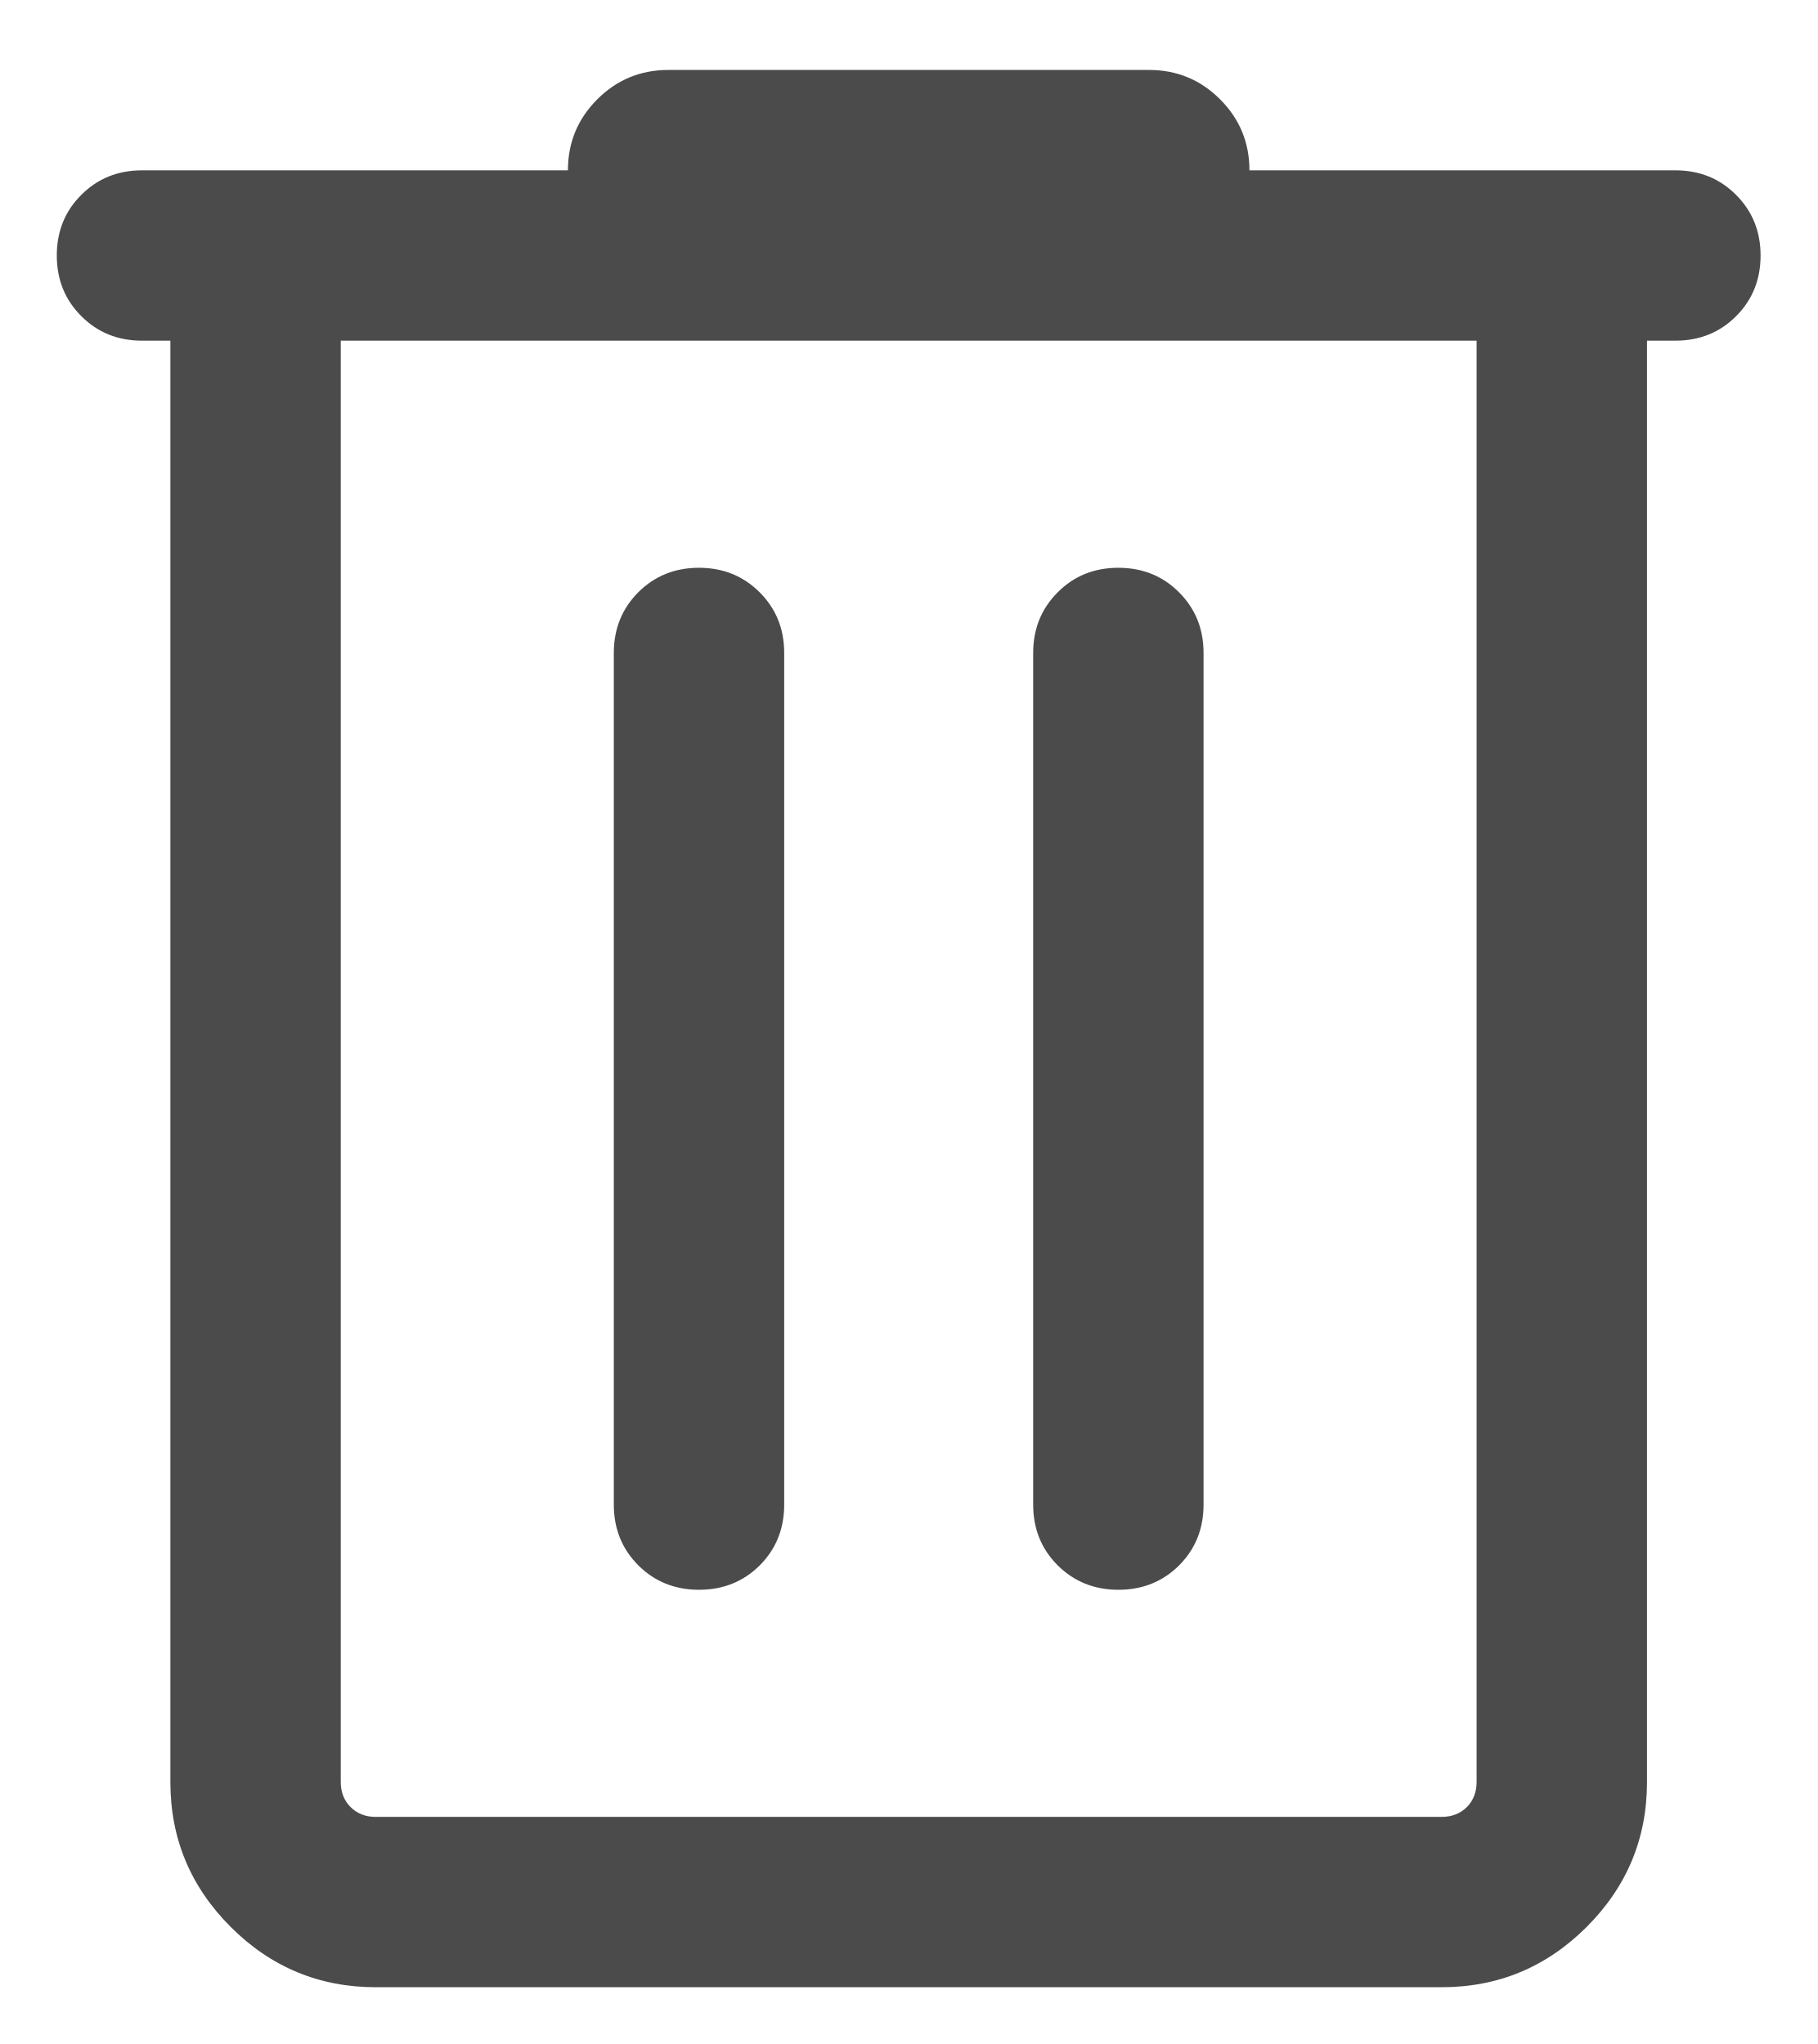
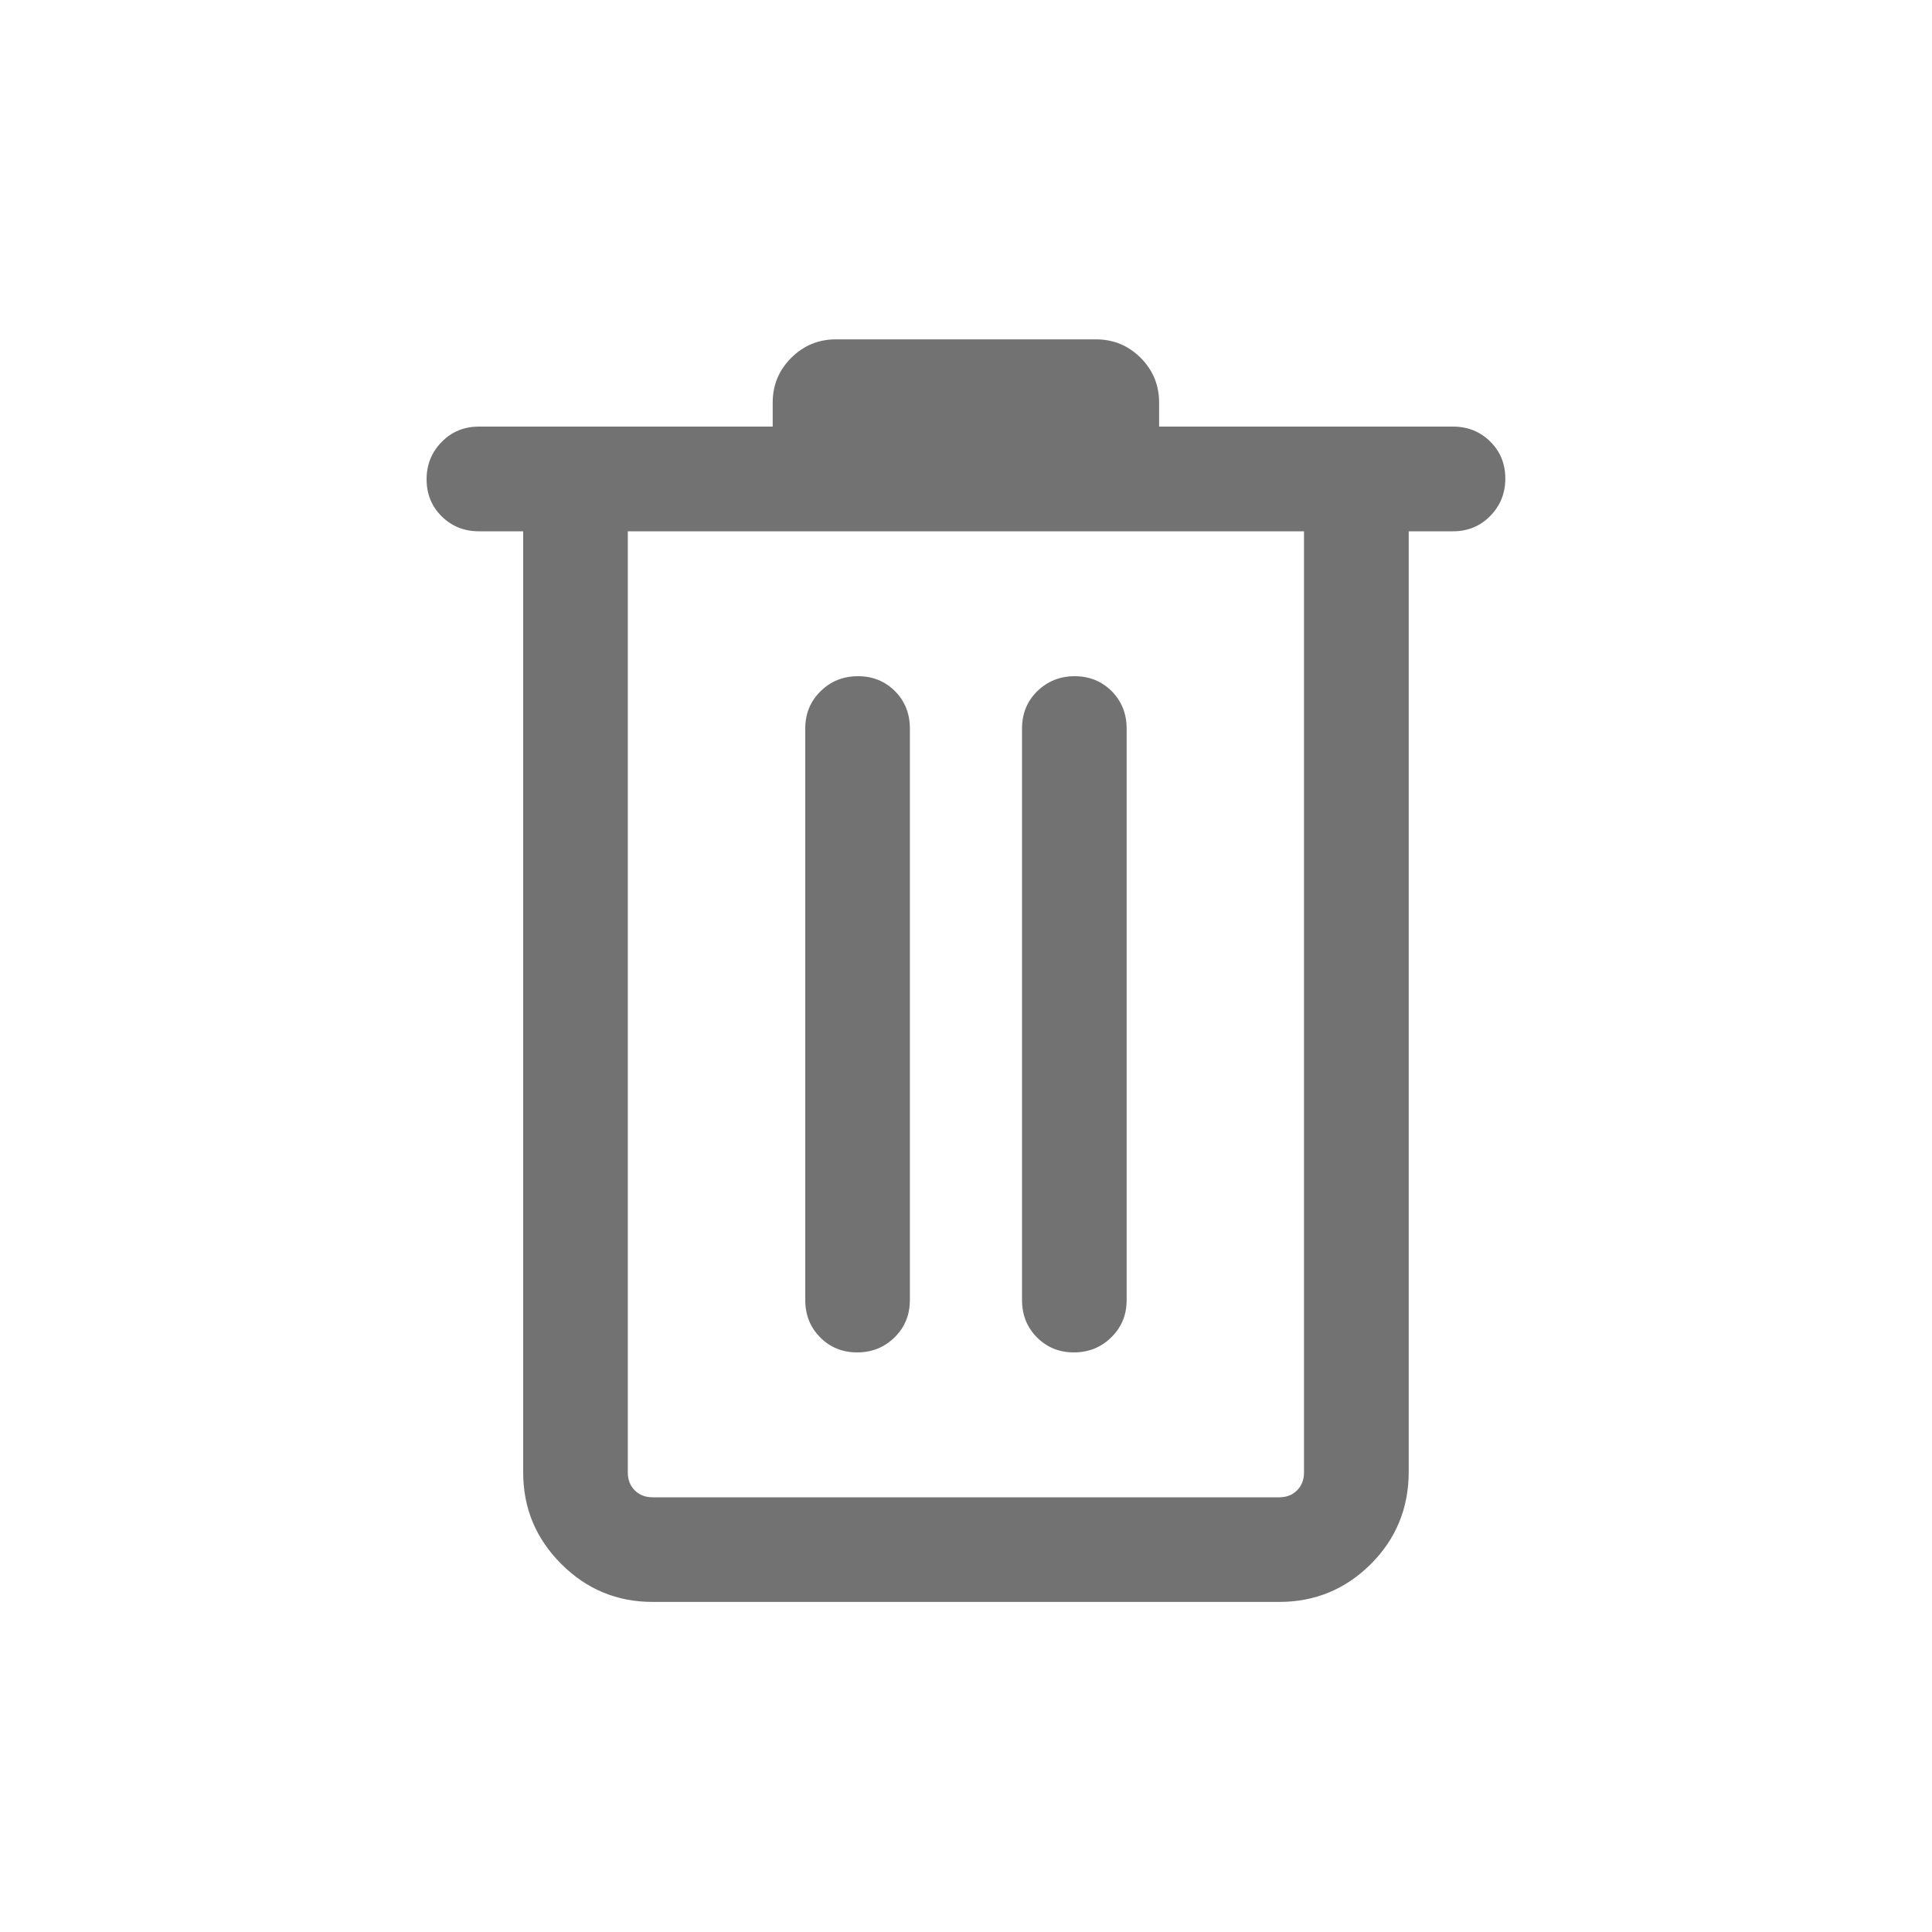
- <svg xmlns="http://www.w3.org/2000/svg" width="16" height="18" viewBox="0 0 16 18" fill="none">
-   <path d="M3.308 17.5C2.811 17.5 2.385 17.323 2.031 16.969C1.677 16.615 1.5 16.19 1.5 15.693V3H1.25C1.038 3 0.859 2.928 0.716 2.784C0.572 2.641 0.5 2.462 0.5 2.25C0.5 2.037 0.572 1.859 0.716 1.716C0.859 1.572 1.038 1.5 1.25 1.5H5C5 1.255 5.086 1.047 5.259 0.874C5.431 0.702 5.64 0.616 5.885 0.616H10.116C10.36 0.616 10.569 0.702 10.741 0.874C10.914 1.047 11 1.255 11 1.5H14.75C14.963 1.5 15.141 1.572 15.284 1.716C15.428 1.86 15.5 2.038 15.5 2.25C15.5 2.463 15.428 2.641 15.284 2.785C15.141 2.928 14.963 3 14.75 3H14.5V15.693C14.5 16.19 14.323 16.615 13.969 16.969C13.615 17.323 13.189 17.5 12.692 17.5H3.308ZM13 3H3V15.693C3 15.782 3.029 15.856 3.087 15.914C3.144 15.971 3.218 16 3.308 16H12.692C12.782 16 12.856 15.971 12.914 15.914C12.971 15.856 13 15.782 13 15.693V3ZM6.154 14C6.367 14 6.545 13.928 6.689 13.785C6.832 13.641 6.904 13.463 6.904 13.25V5.75C6.904 5.538 6.832 5.36 6.688 5.216C6.544 5.072 6.366 5 6.154 5C5.941 5 5.763 5.072 5.619 5.216C5.476 5.36 5.404 5.538 5.404 5.75V13.25C5.404 13.463 5.476 13.641 5.62 13.785C5.763 13.928 5.942 14 6.154 14ZM9.847 14C10.059 14 10.237 13.928 10.381 13.785C10.524 13.641 10.596 13.463 10.596 13.25V5.75C10.596 5.538 10.524 5.36 10.38 5.216C10.237 5.072 10.058 5 9.846 5C9.633 5 9.455 5.072 9.312 5.216C9.168 5.36 9.096 5.538 9.096 5.75V13.25C9.096 13.463 9.168 13.641 9.312 13.785C9.456 13.928 9.634 14 9.847 14Z" fill="#4B4B4B" />
+ <svg xmlns="http://www.w3.org/2000/svg" width="20" height="20" viewBox="0 0 20 20" fill="none">
+   <mask id="mask0_1815_2574" style="mask-type:alpha" maskUnits="userSpaceOnUse" x="0" y="0" width="20" height="20">
+     <rect width="20" height="20" fill="#D9D9D9" />
+   </mask>
+   <g mask="url(#mask0_1815_2574)">
+     <path d="M6.756 16.583C6.387 16.583 6.072 16.452 5.81 16.19C5.547 15.927 5.416 15.612 5.416 15.243V5.5H4.958C4.804 5.5 4.676 5.448 4.572 5.345C4.468 5.242 4.416 5.114 4.416 4.962C4.416 4.81 4.468 4.681 4.572 4.575C4.676 4.469 4.804 4.416 4.958 4.416H7.999V4.166C7.999 3.986 8.063 3.832 8.191 3.704C8.319 3.577 8.473 3.513 8.653 3.513H11.346C11.526 3.513 11.68 3.577 11.808 3.704C11.935 3.832 11.999 3.986 11.999 4.166V4.416H15.041C15.194 4.416 15.323 4.468 15.427 4.571C15.531 4.674 15.583 4.802 15.583 4.954C15.583 5.106 15.531 5.235 15.427 5.341C15.323 5.447 15.194 5.5 15.041 5.5H14.583V15.234C14.583 15.613 14.451 15.932 14.189 16.193C13.927 16.453 13.611 16.583 13.243 16.583H6.756ZM13.499 5.5H6.499V15.243C6.499 15.318 6.523 15.38 6.571 15.428C6.619 15.476 6.681 15.5 6.756 15.5H13.243C13.318 15.5 13.379 15.476 13.427 15.428C13.475 15.38 13.499 15.318 13.499 15.243V5.5ZM8.874 14C9.026 14 9.155 13.948 9.261 13.844C9.366 13.74 9.419 13.612 9.419 13.458V7.541C9.419 7.388 9.368 7.259 9.265 7.155C9.162 7.052 9.034 7 8.882 7C8.729 7 8.6 7.052 8.495 7.155C8.389 7.259 8.336 7.388 8.336 7.541V13.458C8.336 13.612 8.387 13.74 8.49 13.844C8.593 13.948 8.721 14 8.874 14ZM11.117 14C11.269 14 11.398 13.948 11.504 13.844C11.61 13.74 11.663 13.612 11.663 13.458V7.541C11.663 7.388 11.611 7.259 11.508 7.155C11.405 7.052 11.277 7 11.125 7C10.973 7 10.844 7.052 10.738 7.155C10.632 7.259 10.58 7.388 10.58 7.541V13.458C10.58 13.612 10.631 13.74 10.734 13.844C10.837 13.948 10.965 14 11.117 14Z" fill="#727272" />
+   </g>
</svg>
